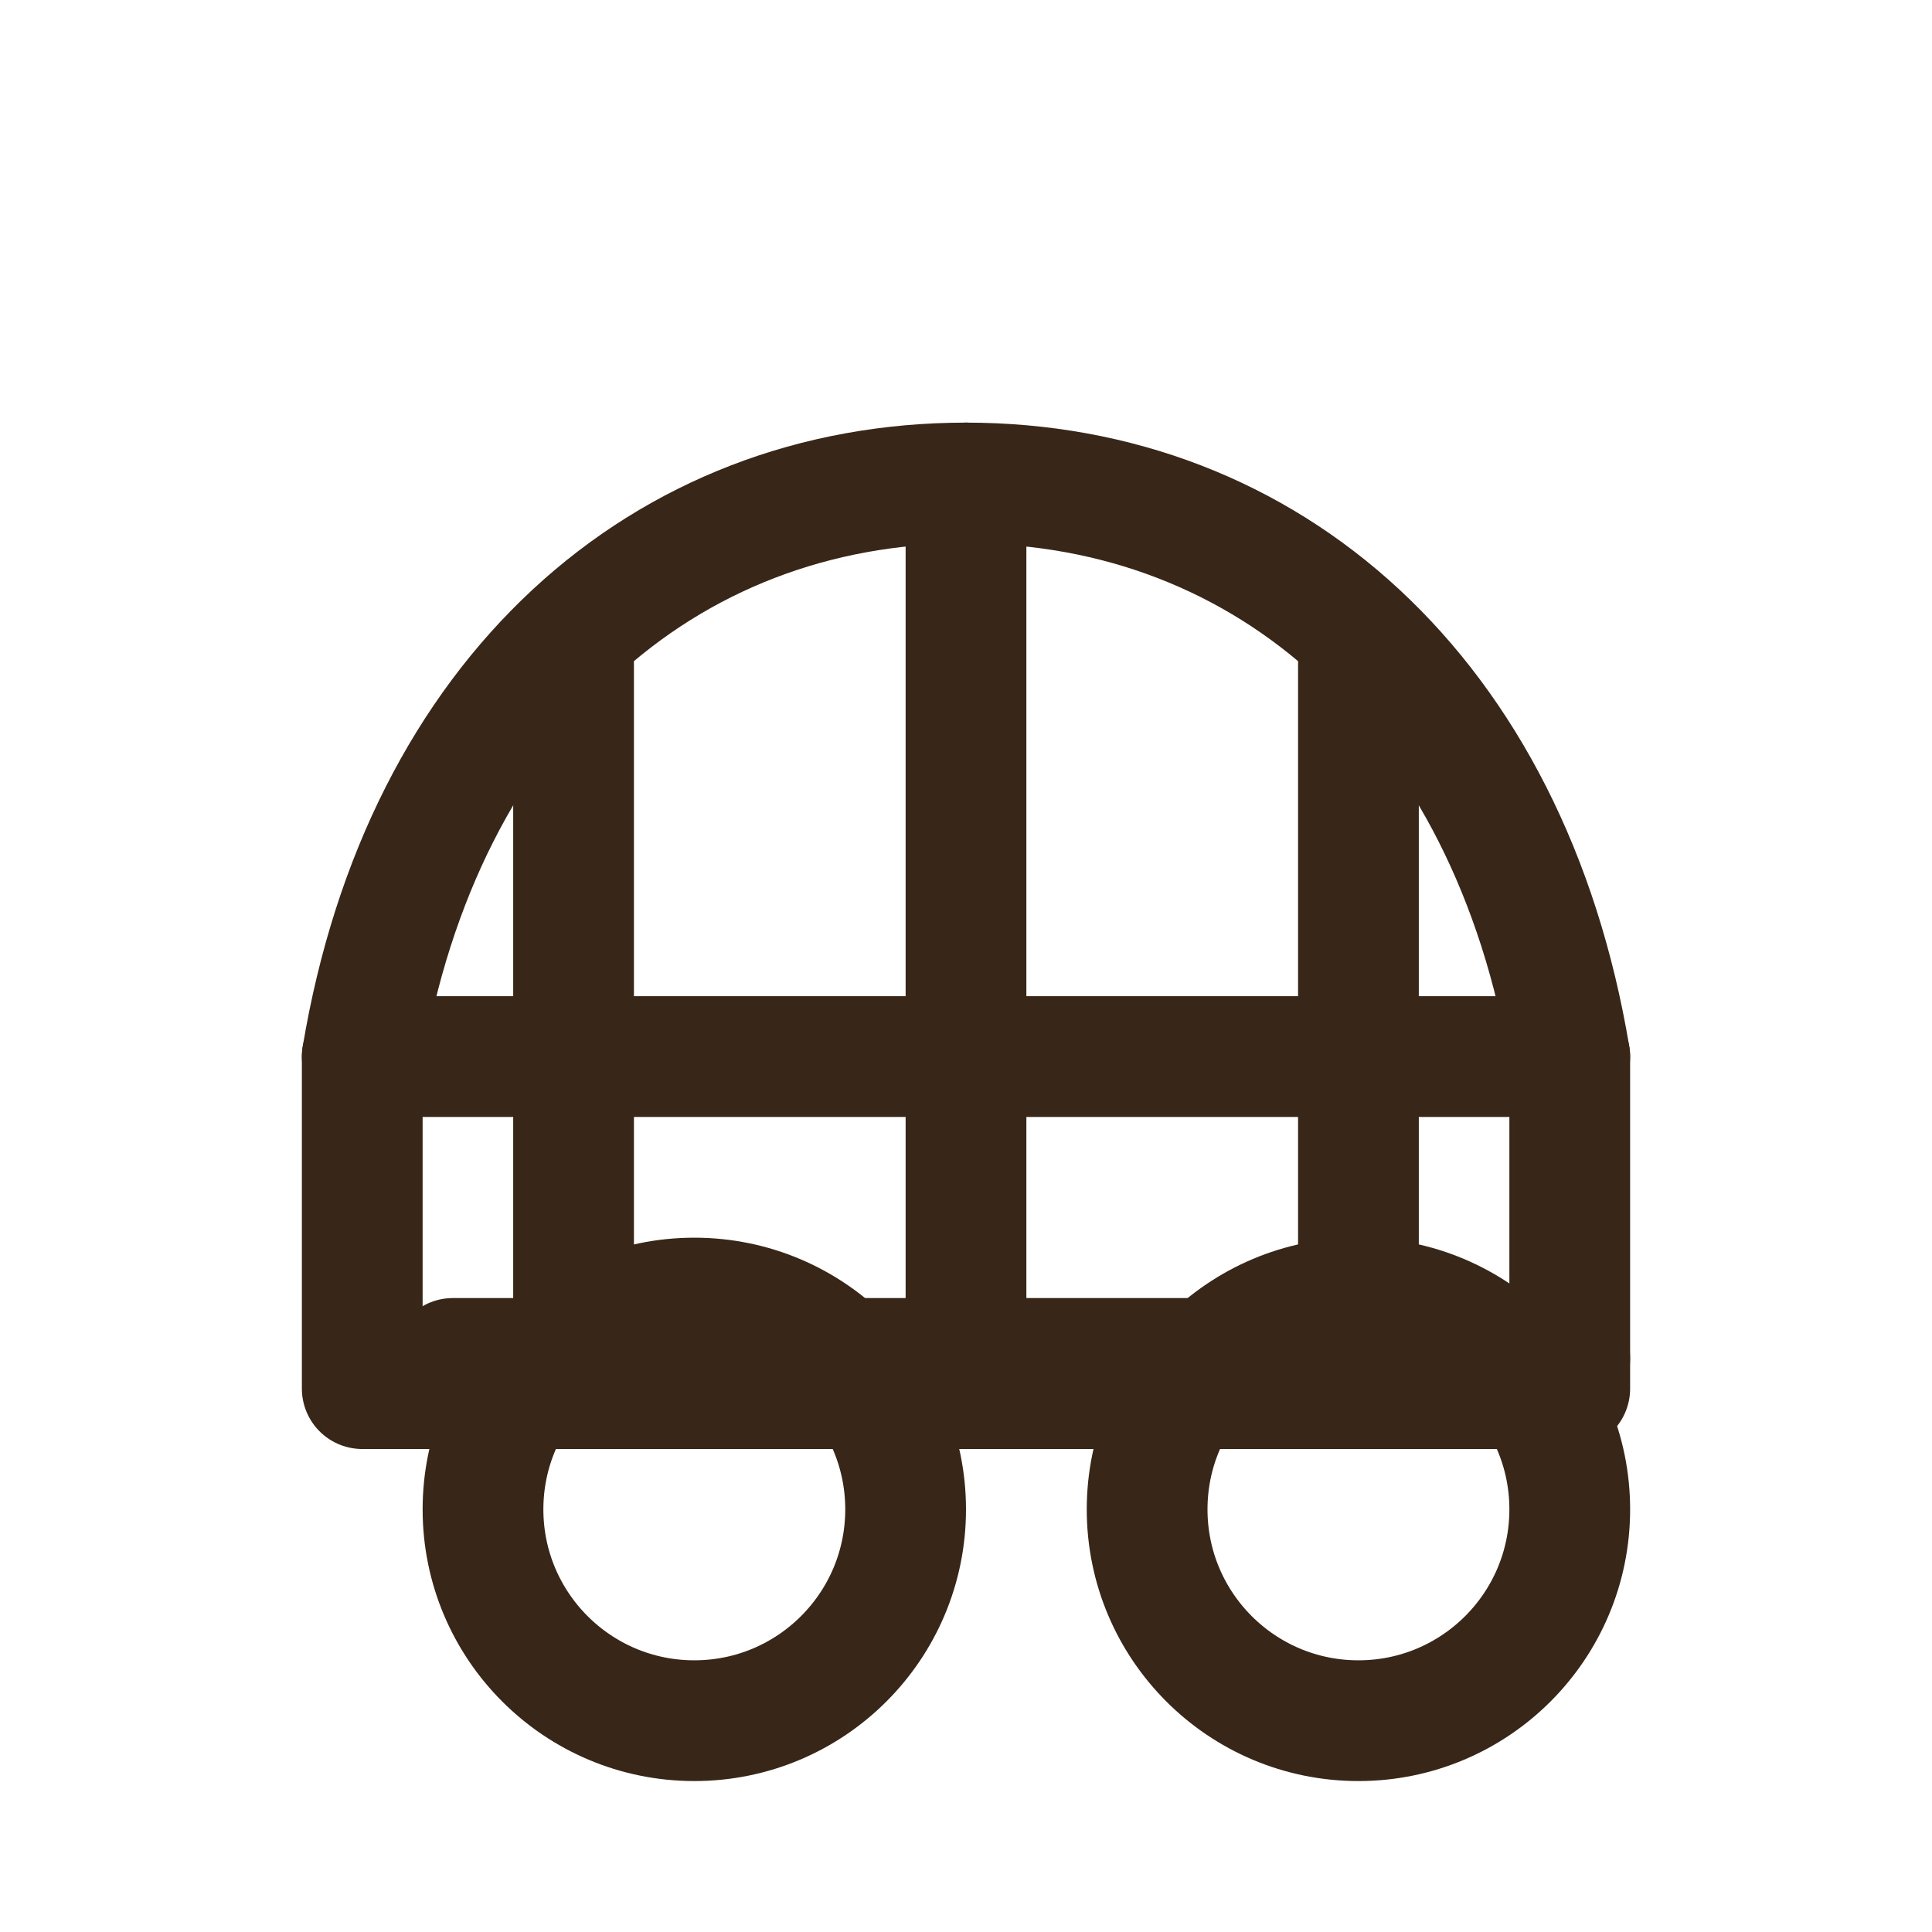
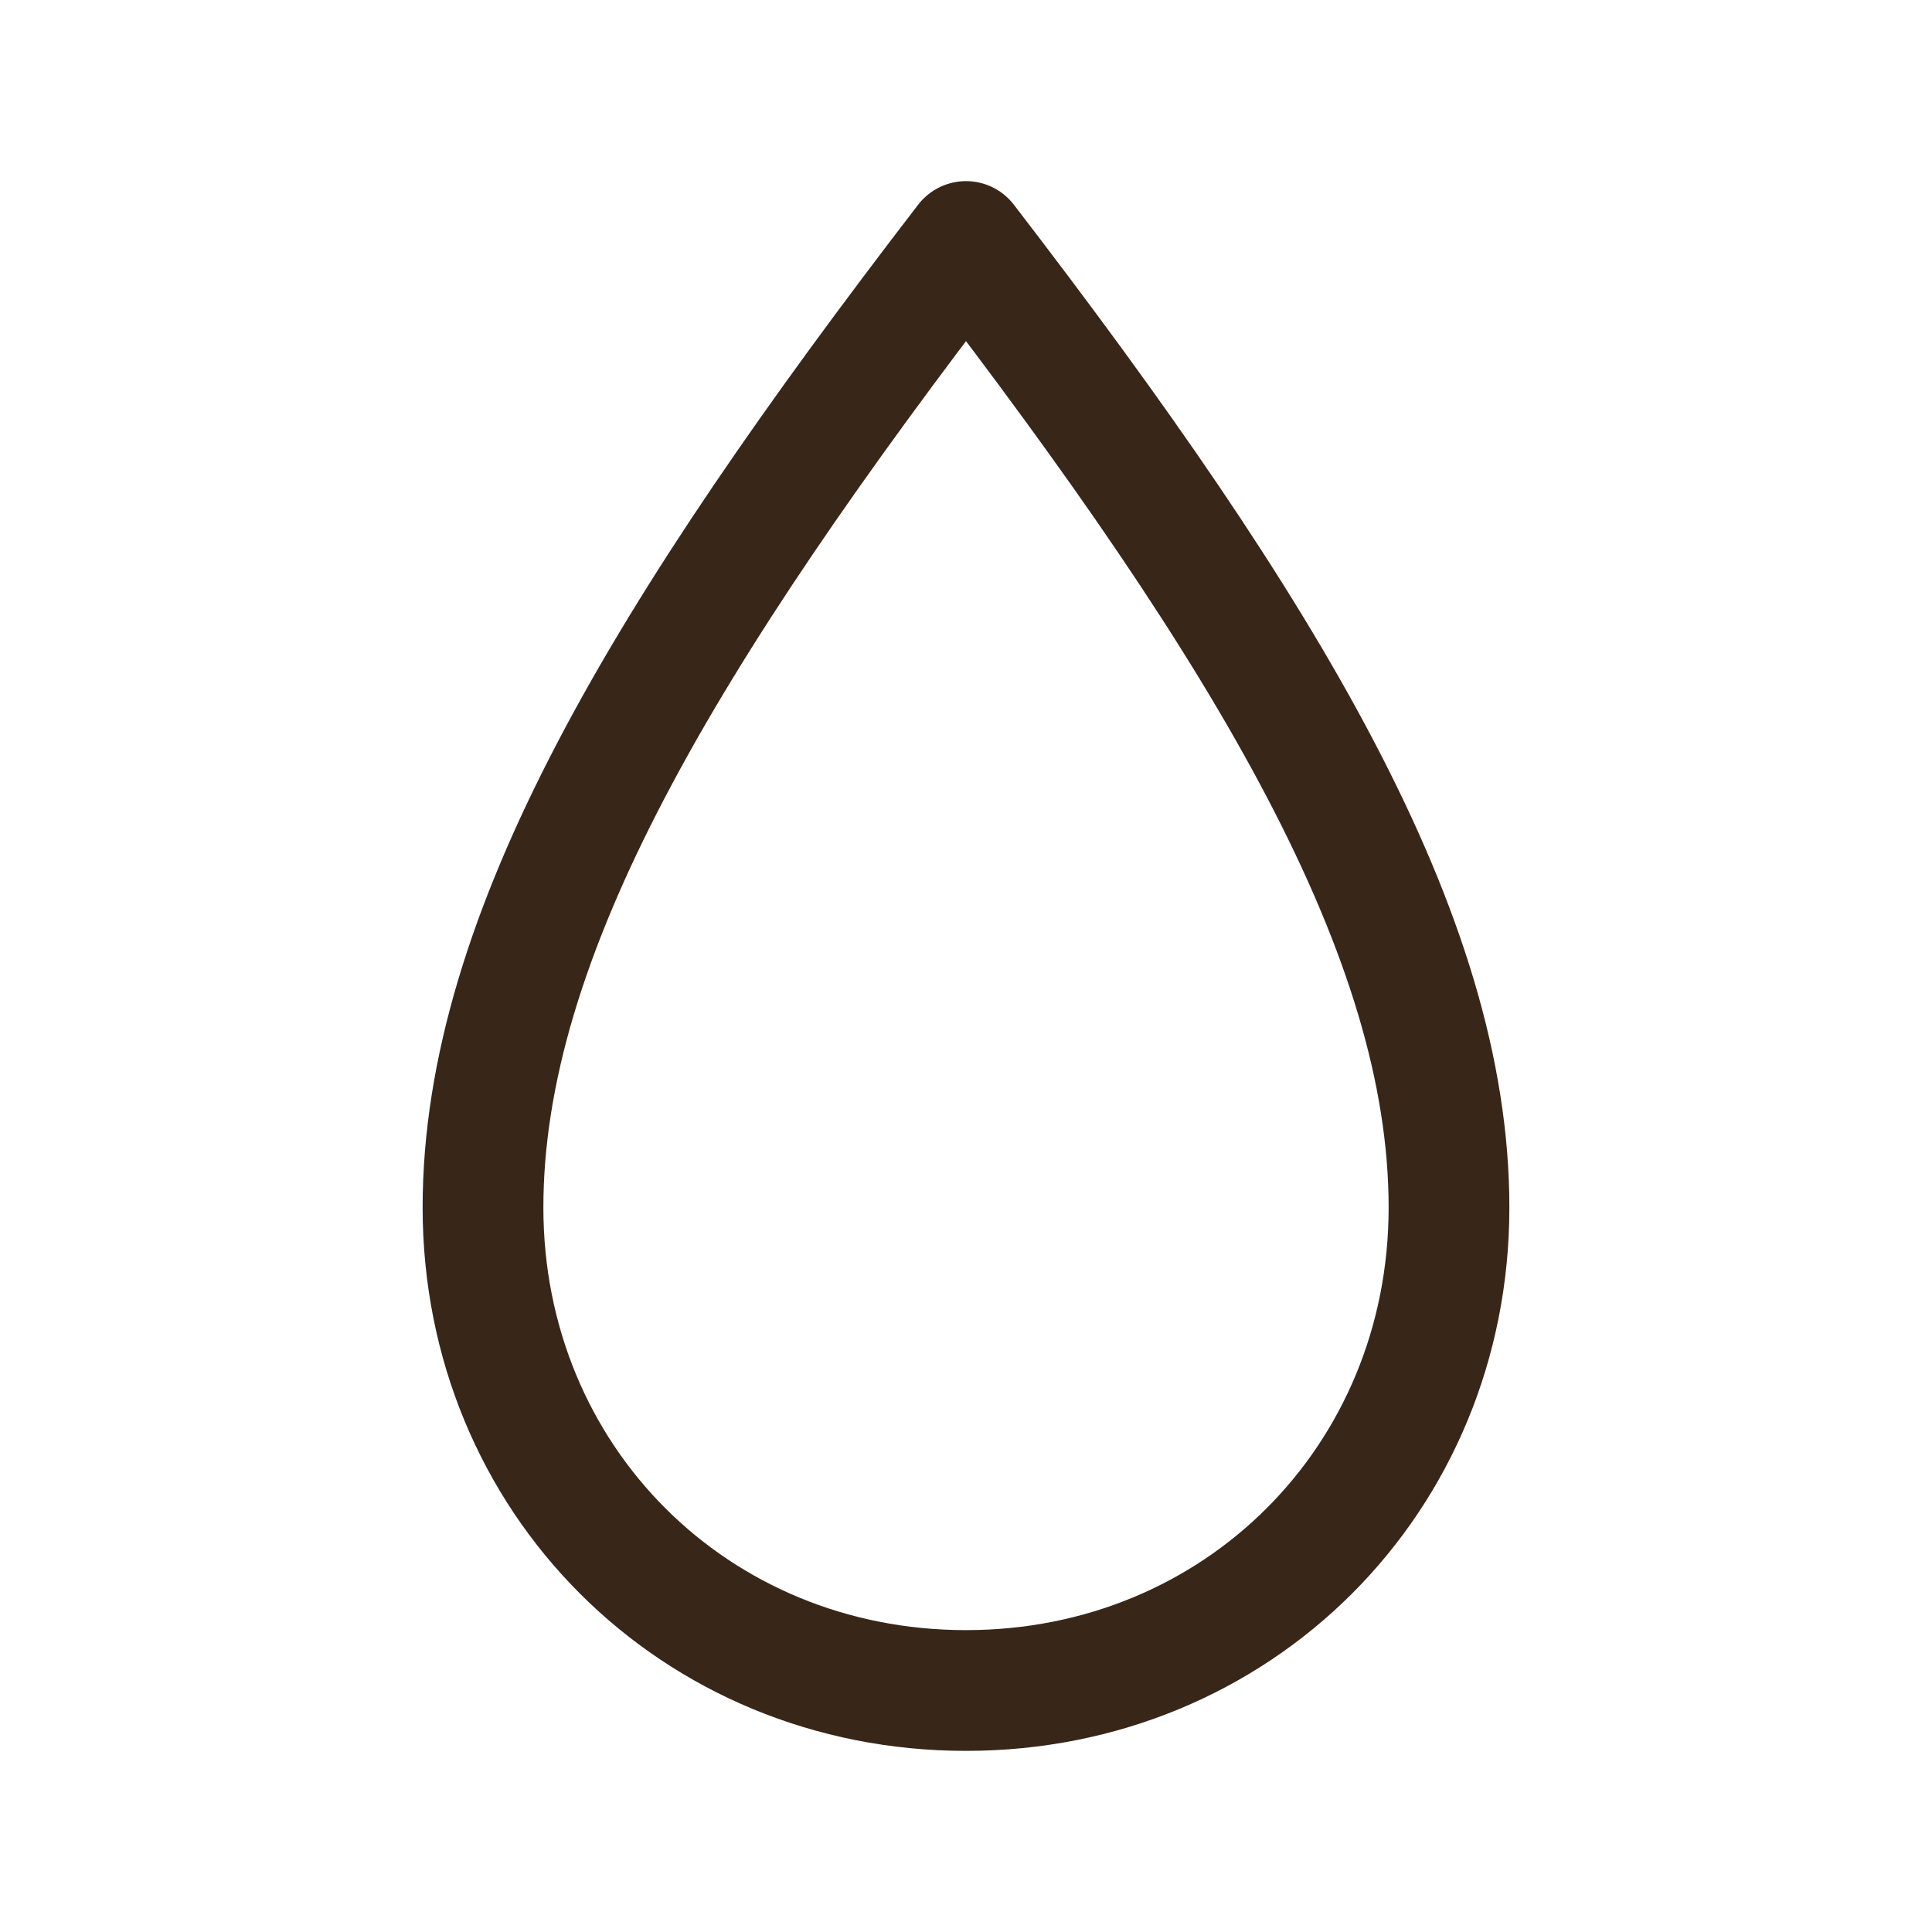
<svg xmlns="http://www.w3.org/2000/svg" viewBox="0 0 64 64" fill="none" stroke="#382719" stroke-width="4" stroke-linecap="round" stroke-linejoin="round">
-   <path d="M12 35c2-12 10-19 20-19s18 7 20 19v11H12V35z" />
-   <path d="M12 35h40M19 22v24M32 16v30M45 22v24" />
-   <circle cx="23" cy="50" r="7" />
-   <circle cx="45" cy="50" r="7" />
-   <path d="M15 45h37" />
+   <path d="M32 8C22 21 16 31 16 40c0 9 7 16 16 16s16-7 16-16c0-9-6-19-16-32z" />
</svg>
